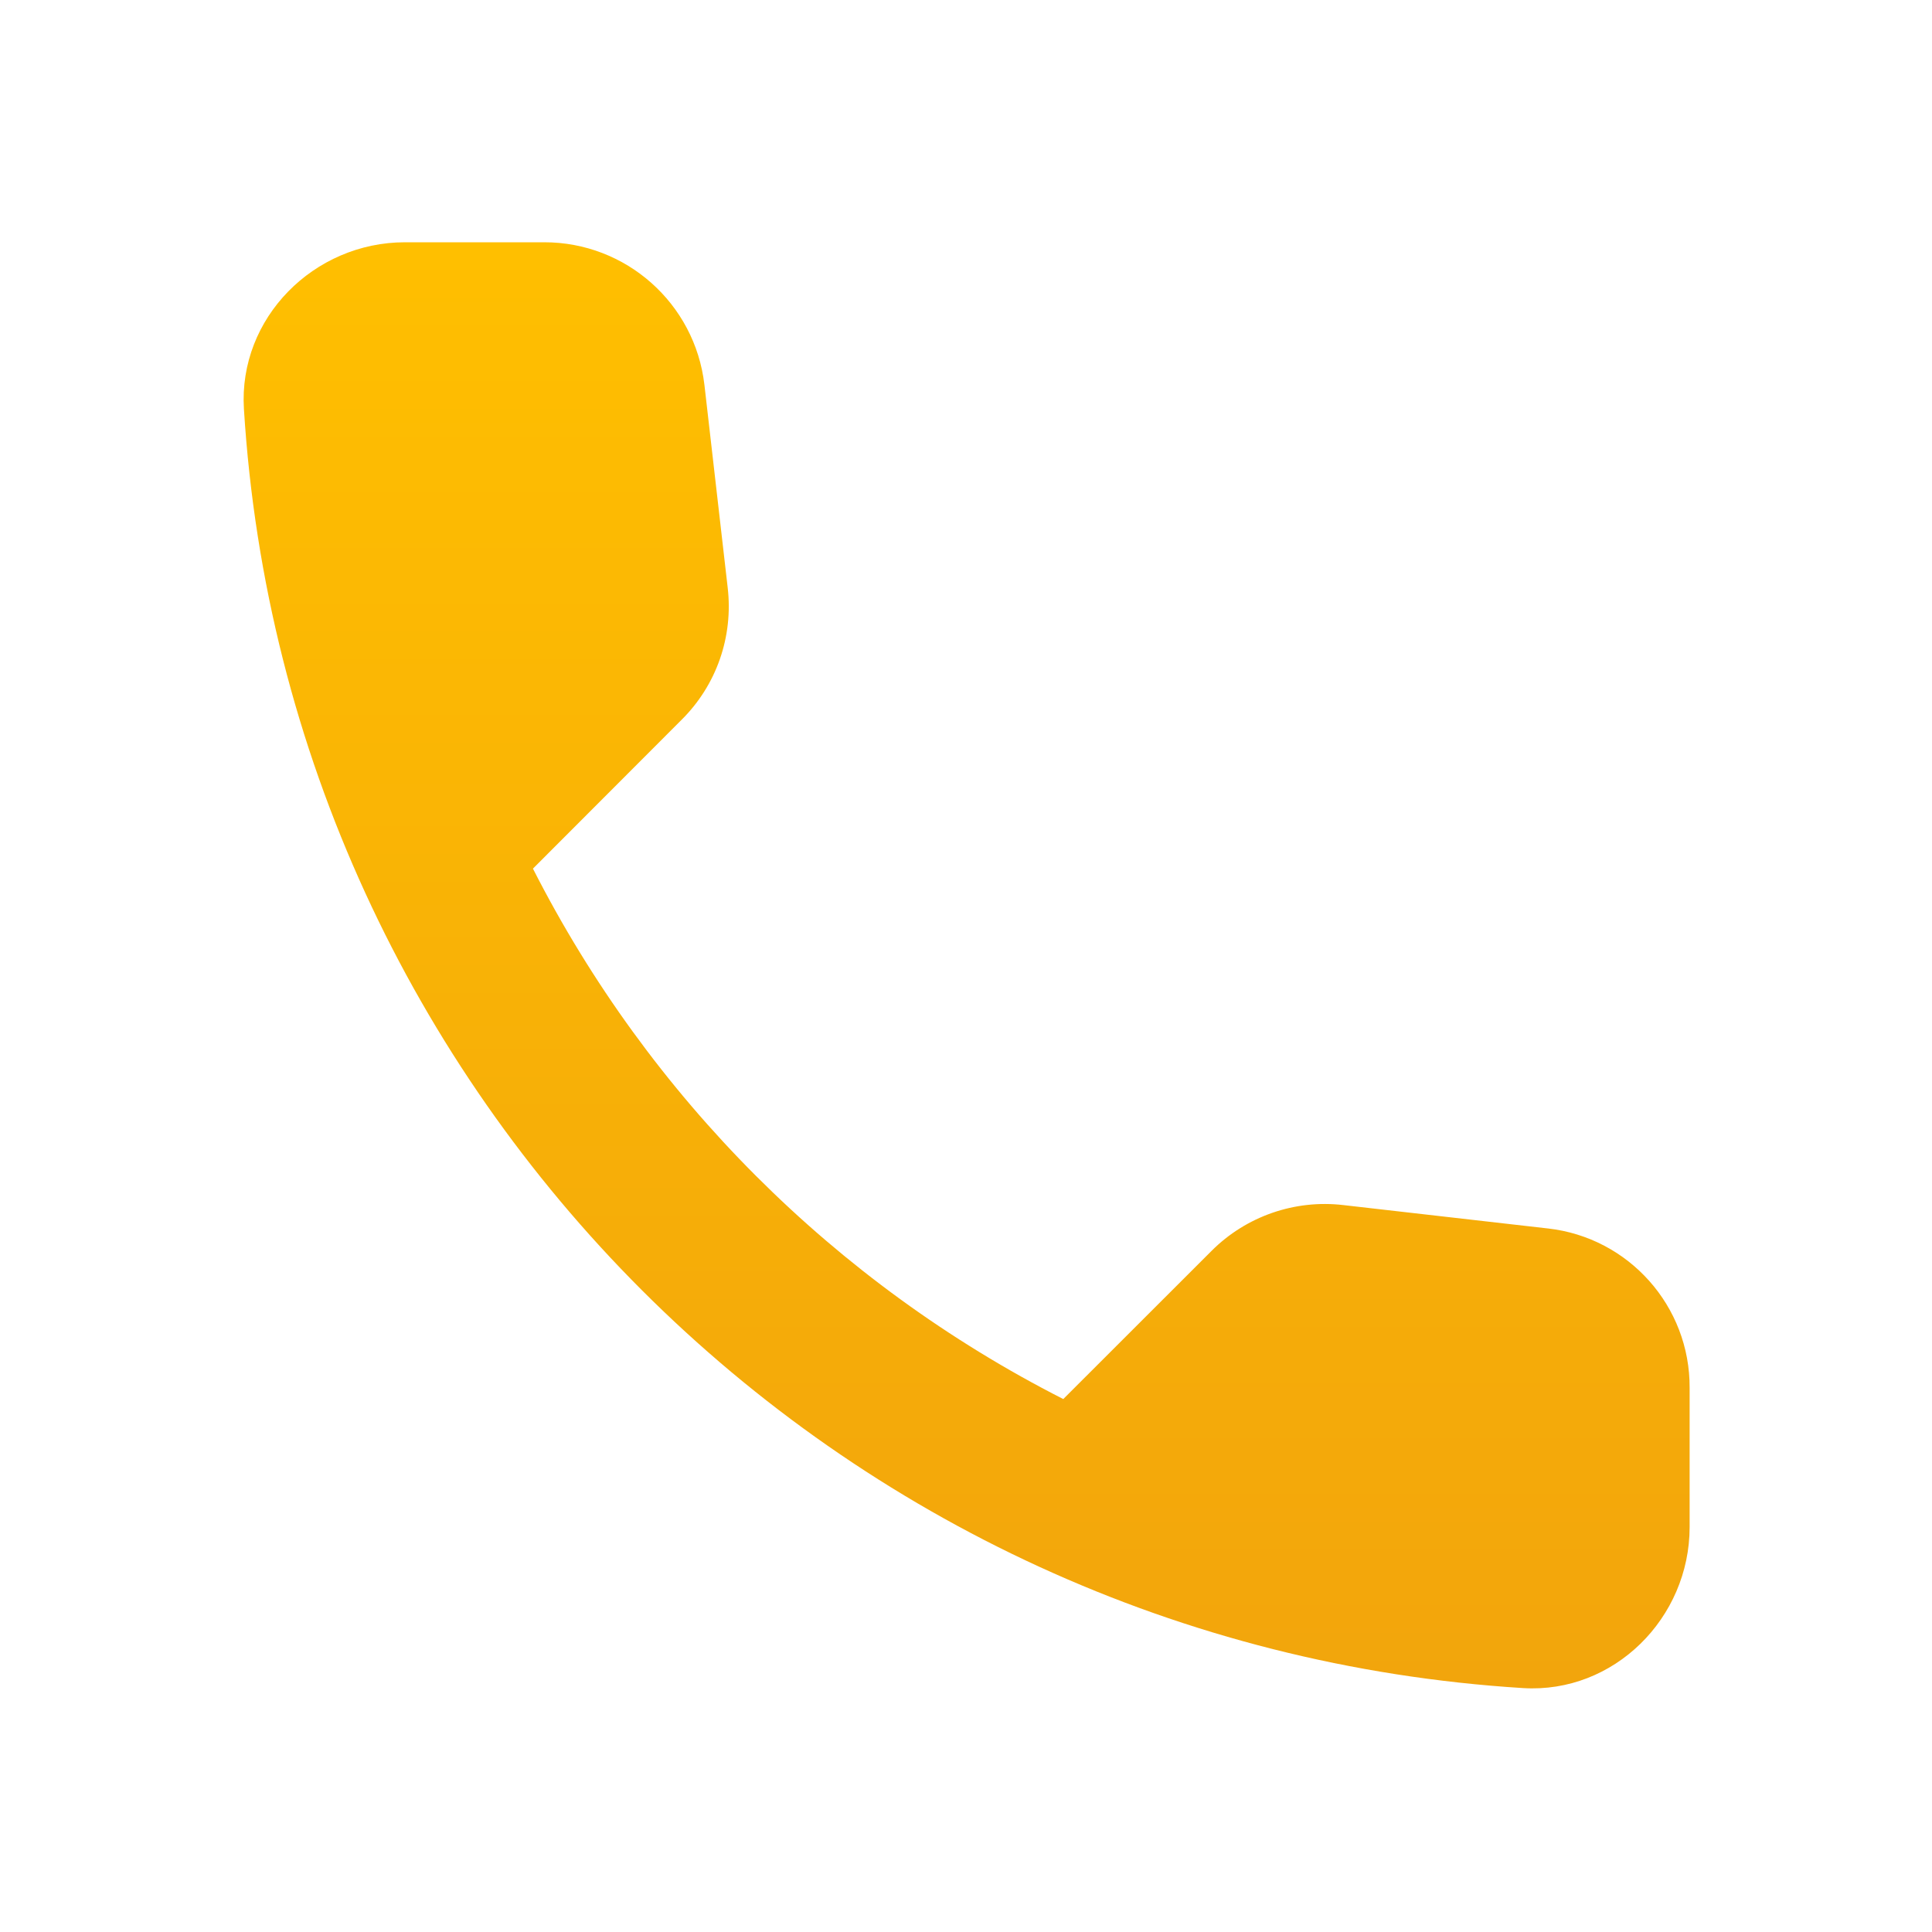
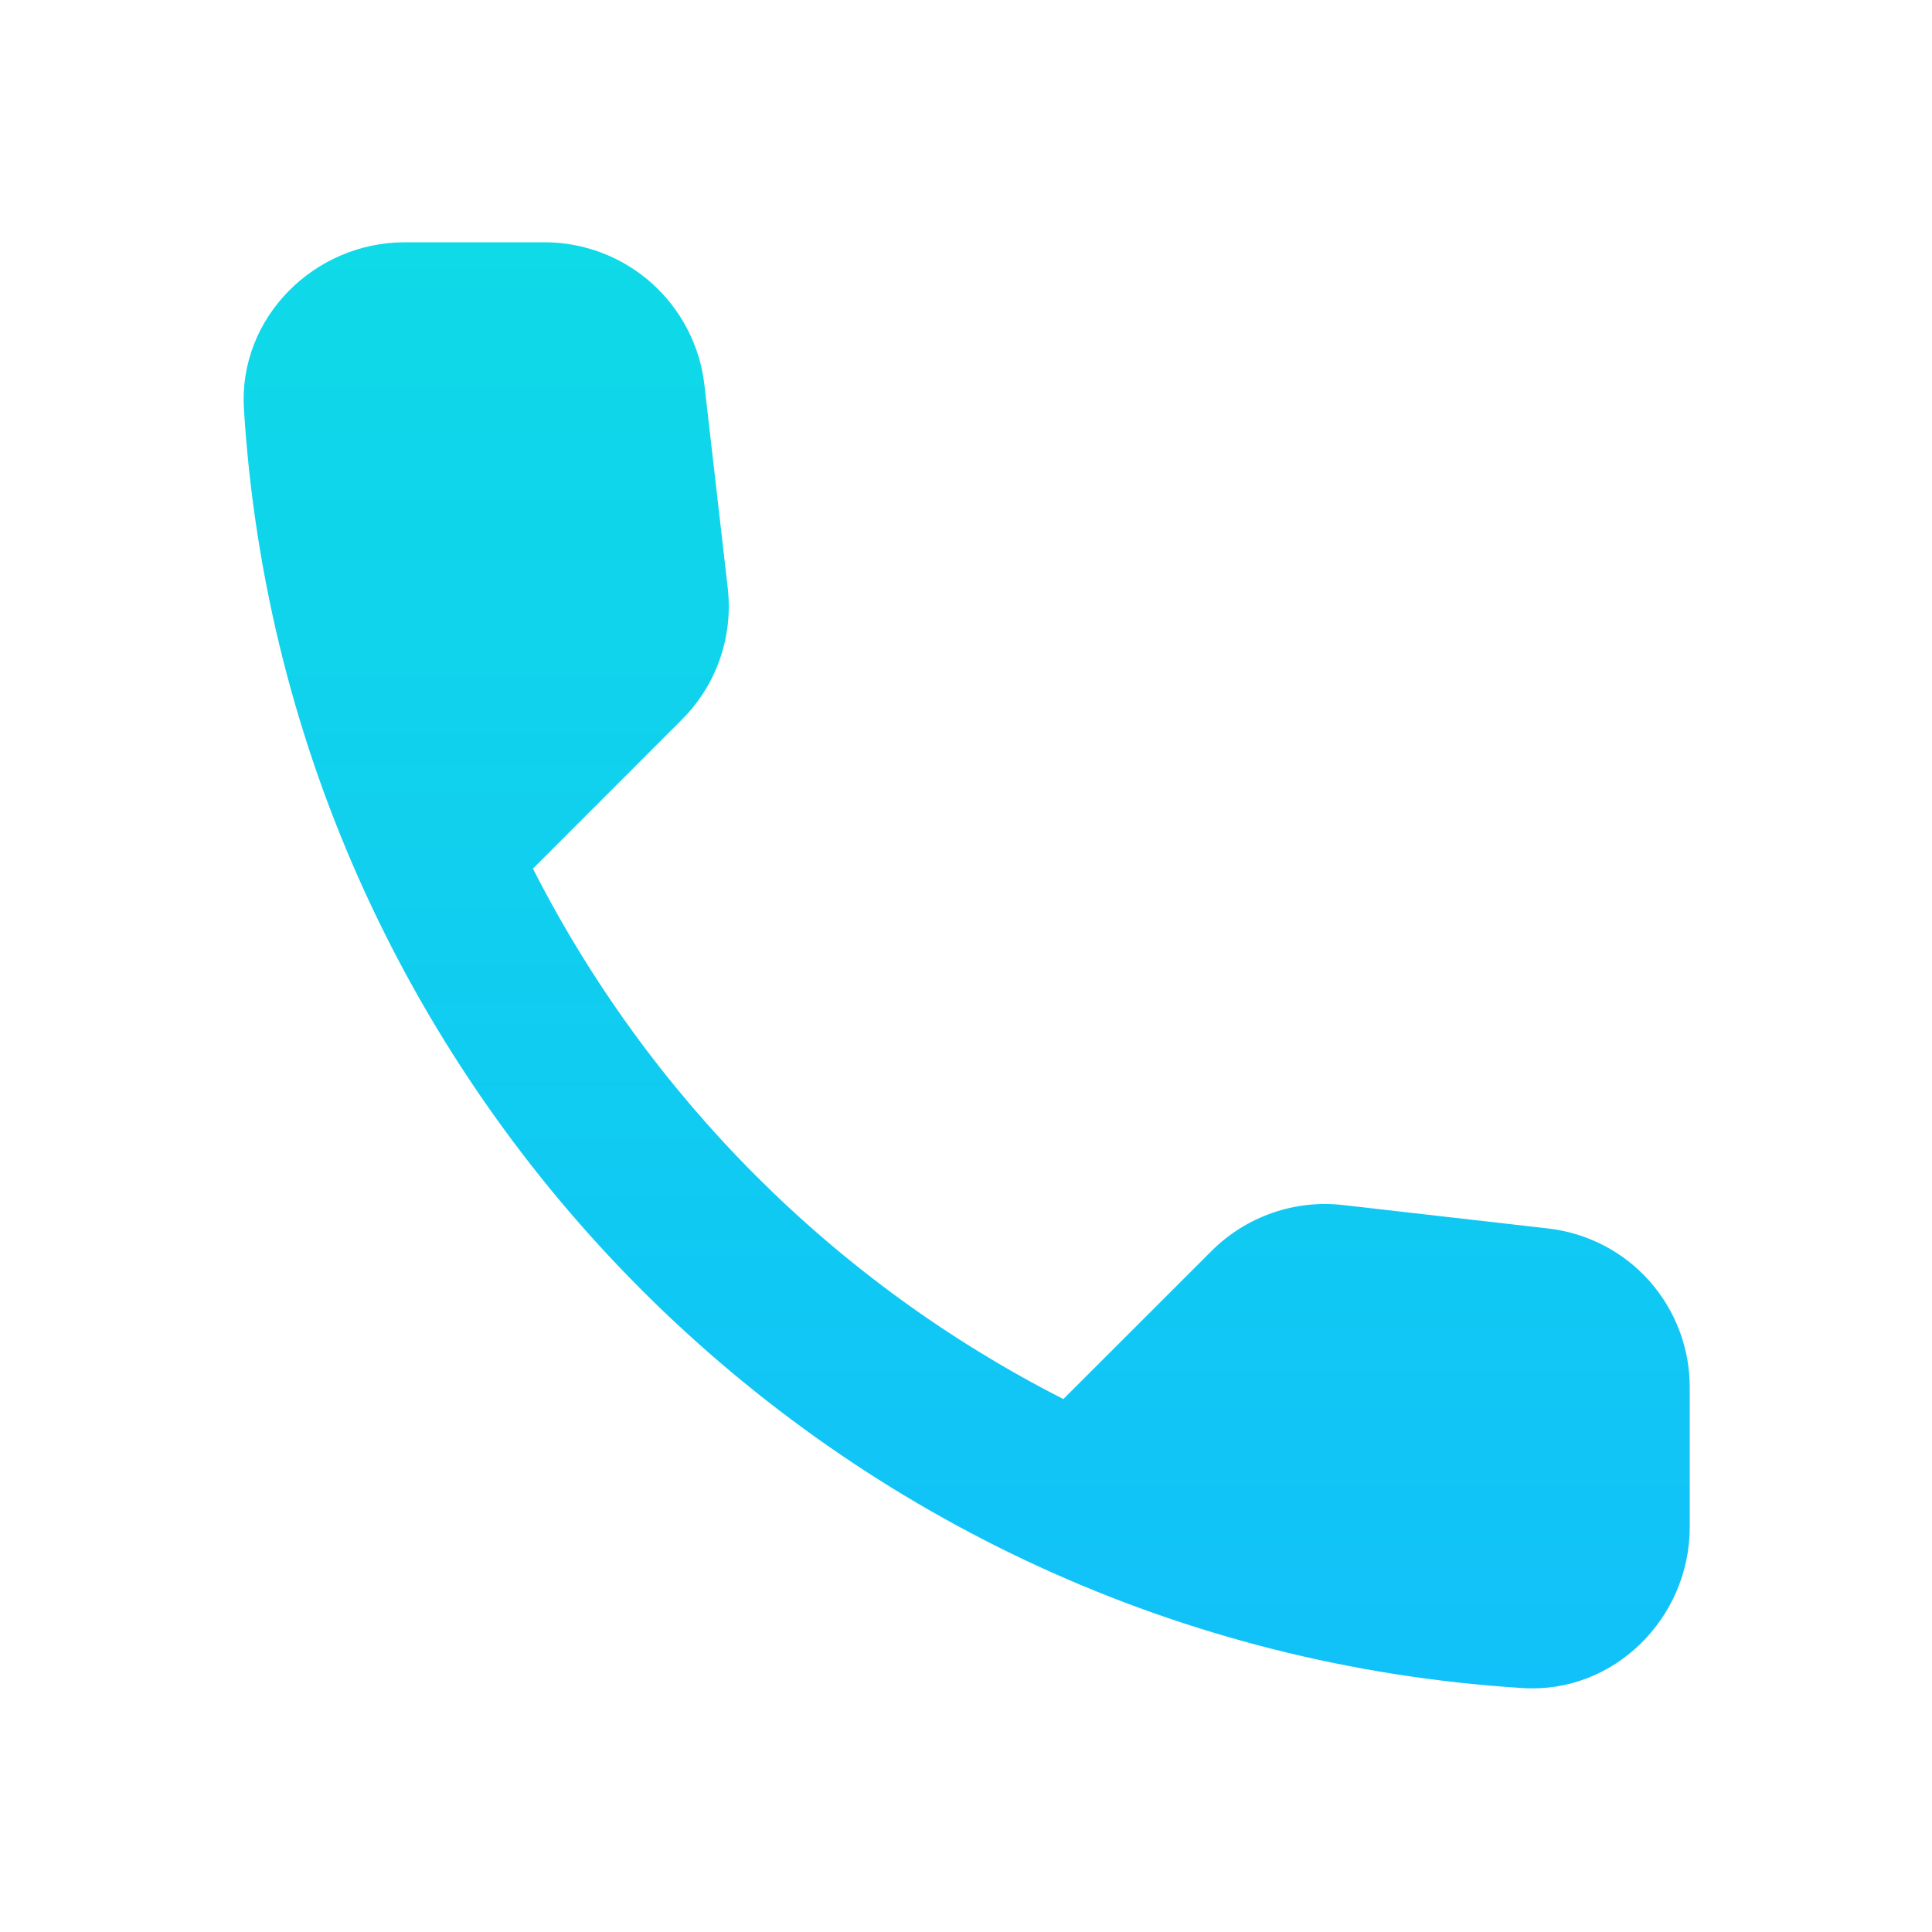
- <svg xmlns="http://www.w3.org/2000/svg" width="20" height="20" fill="none">
-   <path d="m16.024 12.717-2.117-.242a1.657 1.657 0 0 0-1.366.475l-1.534 1.533a12.538 12.538 0 0 1-5.49-5.491l1.54-1.542c.36-.358.535-.858.476-1.367l-.241-2.1a1.668 1.668 0 0 0-1.66-1.475h-1.44c-.942 0-1.725.784-1.667 1.725.442 7.117 6.133 12.8 13.242 13.242.94.058 1.724-.725 1.724-1.667v-1.441a1.652 1.652 0 0 0-1.466-1.65Z" fill="url(#a)" />
+ <svg xmlns="http://www.w3.org/2000/svg" width="20" height="20" viewBox="0 0 20 20" fill="none">
+   <path d="M16.025 12.717L13.908 12.475C13.659 12.446 13.407 12.473 13.171 12.556C12.934 12.638 12.719 12.773 12.542 12.95L11.008 14.483C8.643 13.28 6.72 11.357 5.517 8.992L7.058 7.45C7.417 7.092 7.592 6.592 7.533 6.083L7.292 3.983C7.245 3.576 7.049 3.201 6.744 2.929C6.438 2.657 6.042 2.507 5.633 2.508H4.192C3.25 2.508 2.467 3.292 2.525 4.233C2.967 11.35 8.658 17.033 15.767 17.475C16.708 17.533 17.492 16.75 17.492 15.808V14.367C17.494 13.959 17.345 13.566 17.075 13.261C16.804 12.956 16.43 12.763 16.025 12.717Z" fill="url(#paint0_linear_6_240)" />
  <defs>
-     <linearGradient id="a" x1="10.007" y1="2.508" x2="10.007" y2="17.478" gradientUnits="userSpaceOnUse">
-       <stop stop-color="#FFBF00" />
-       <stop offset="1" stop-color="#F2A50C" />
+     <linearGradient id="paint0_linear_6_240" x1="10.007" y1="2.508" x2="10.007" y2="17.478" gradientUnits="userSpaceOnUse">
+       <stop stop-color="#0FDAE7" />
+       <stop offset="1" stop-color="#11C1F9" />
    </linearGradient>
  </defs>
</svg>
